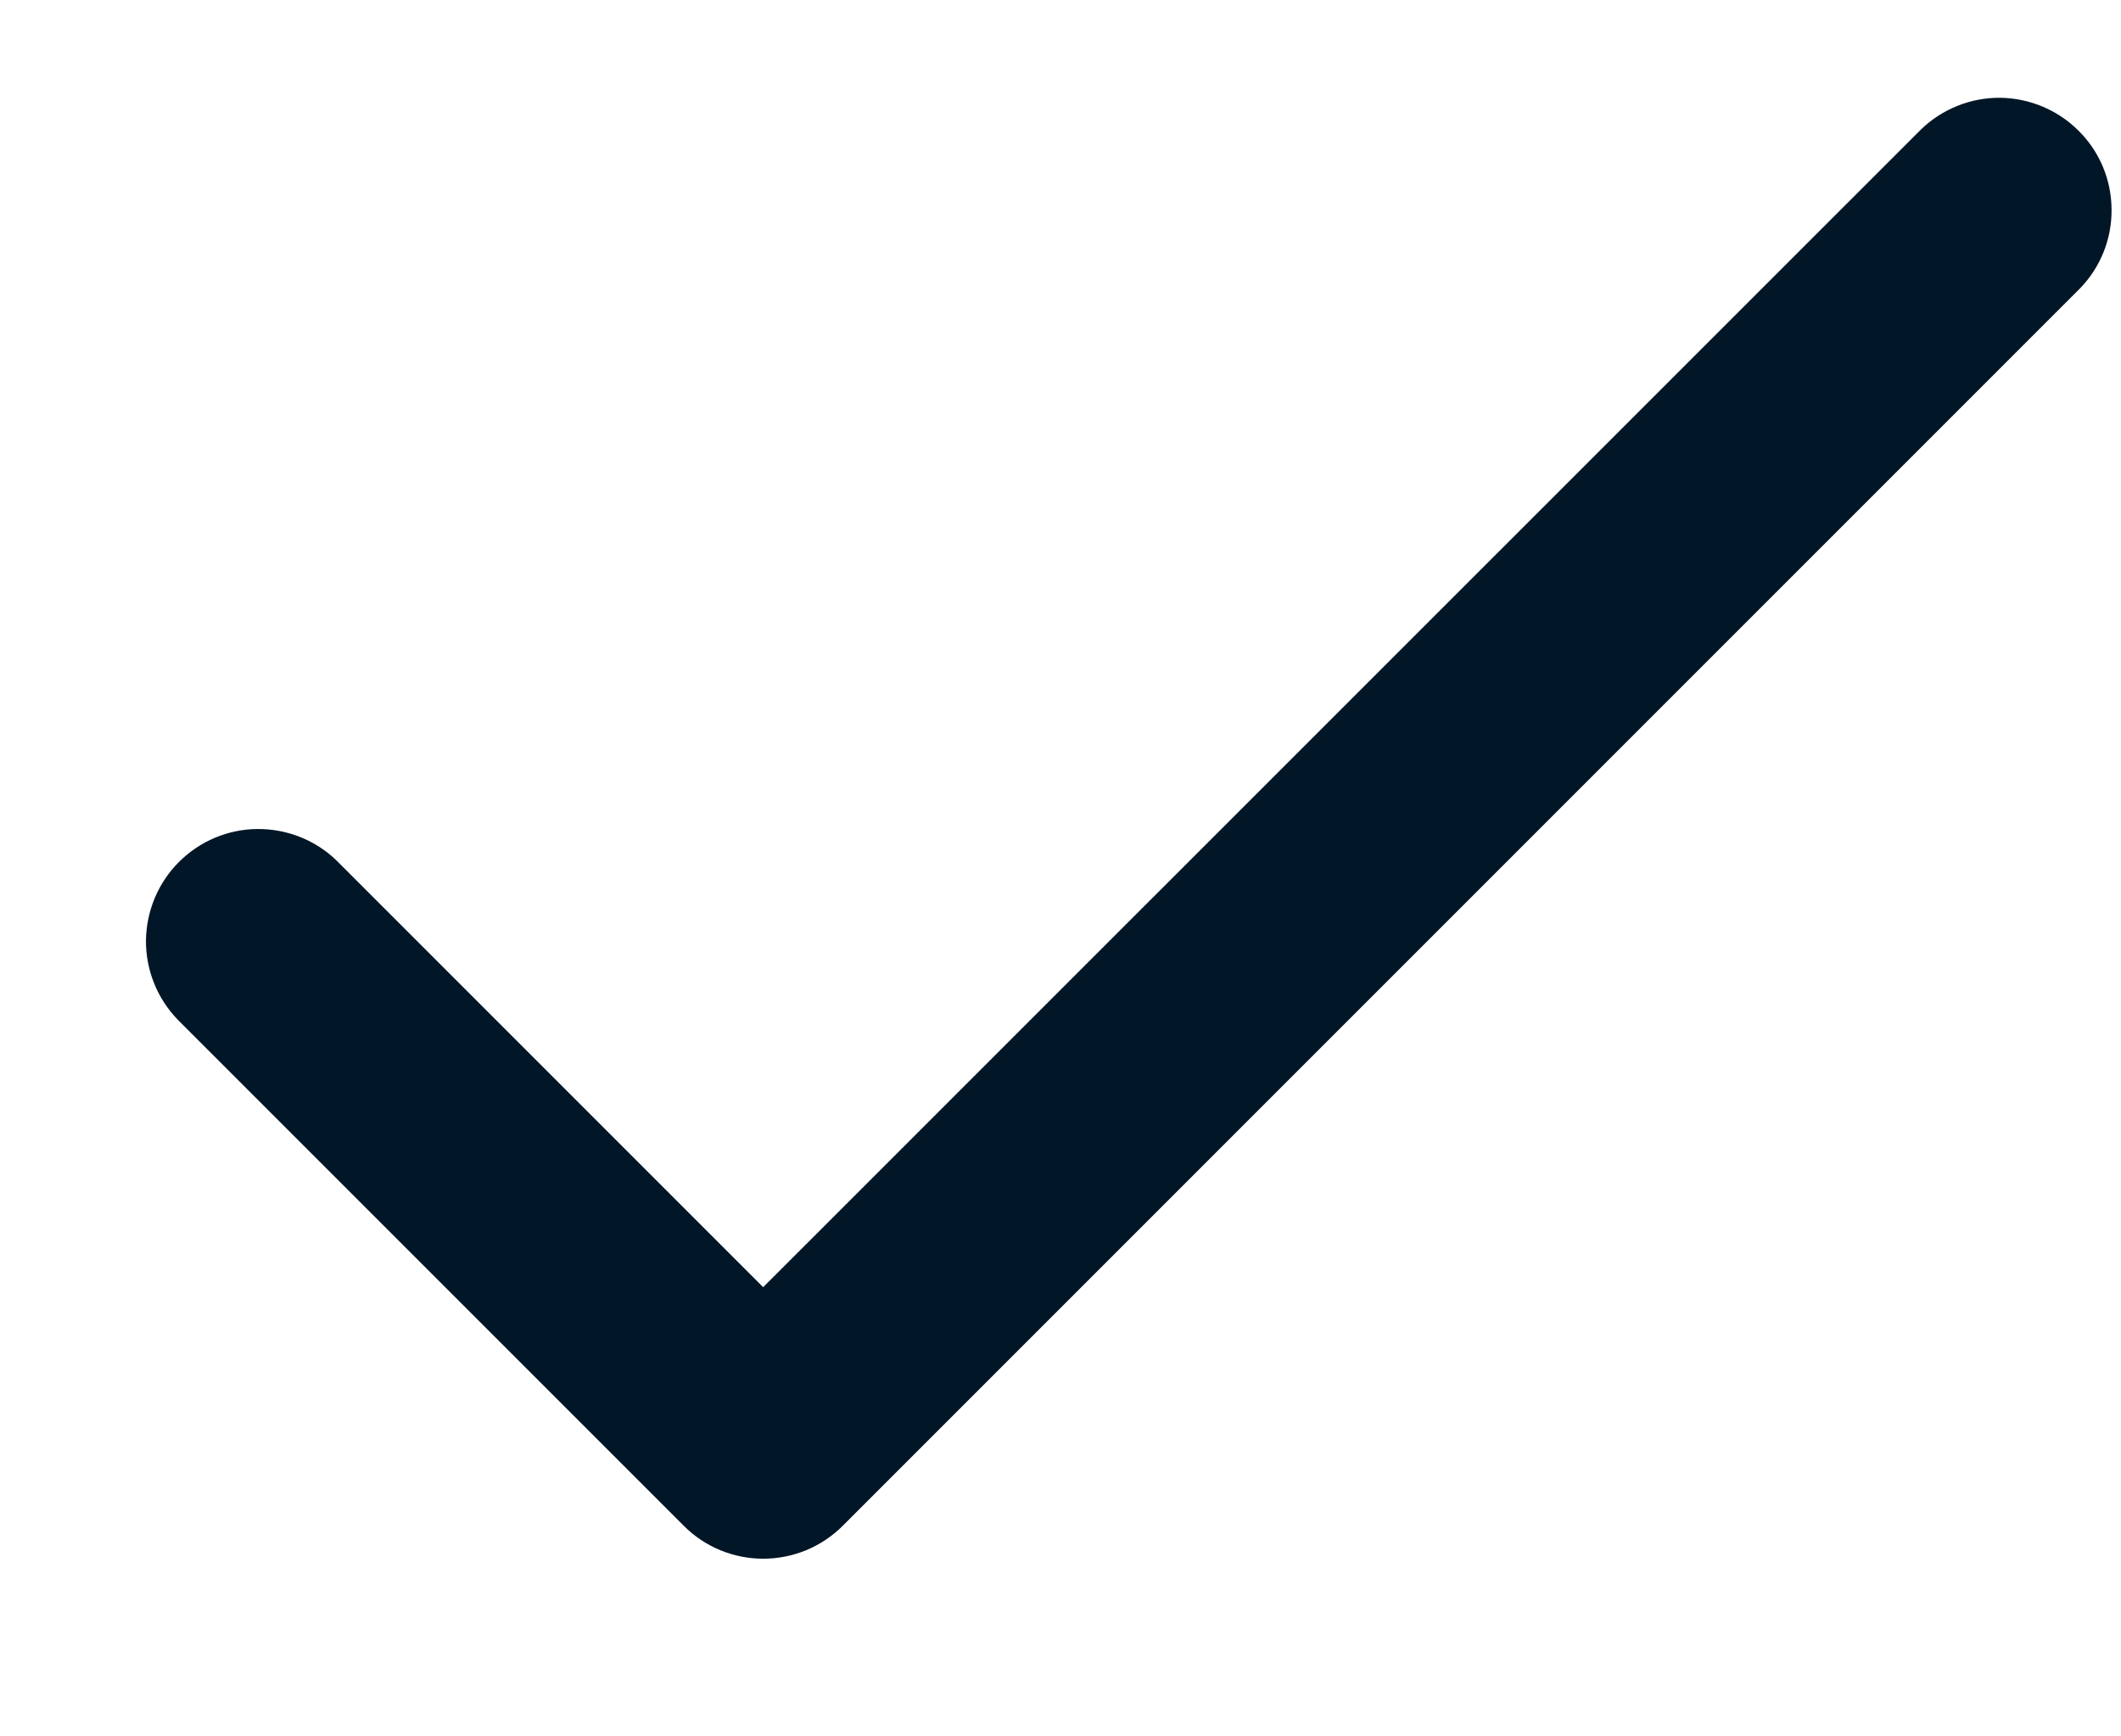
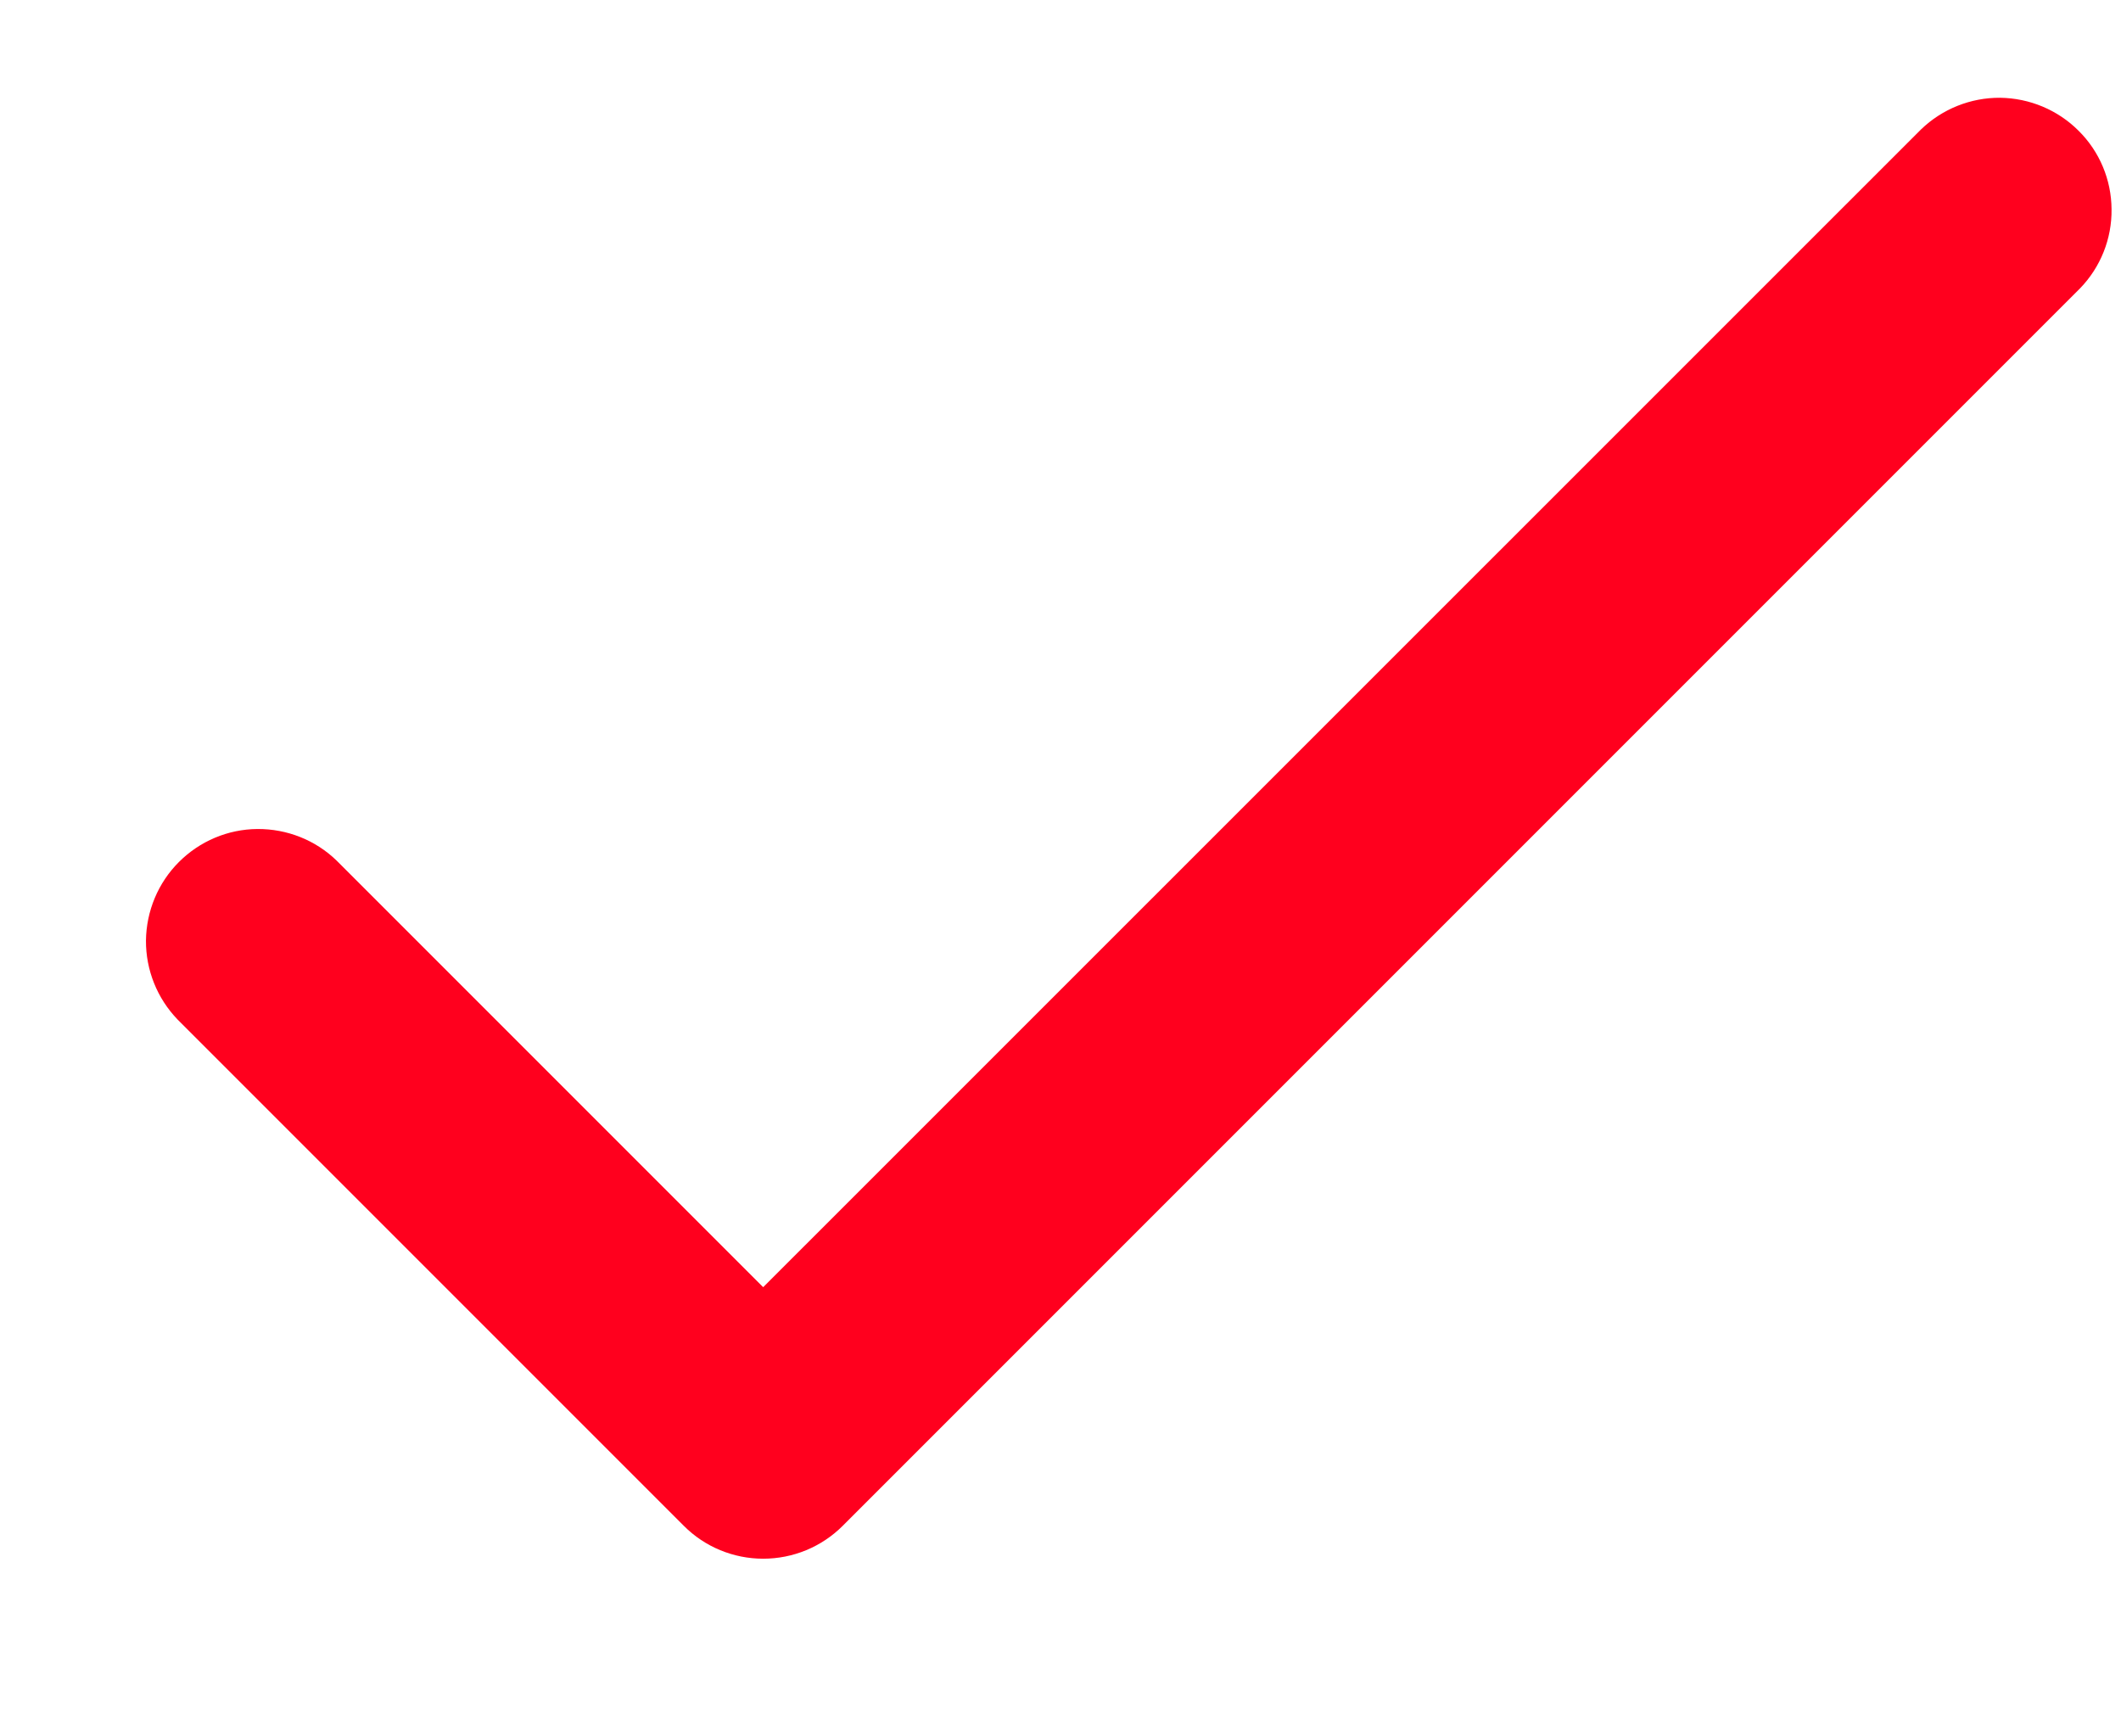
<svg xmlns="http://www.w3.org/2000/svg" width="11" height="9" viewBox="0 0 11 9" fill="none">
-   <path d="M3.958 6.675L1.746 4.463C1.636 4.356 1.488 4.298 1.335 4.299C1.182 4.3 1.036 4.362 0.928 4.47C0.82 4.578 0.759 4.724 0.757 4.877C0.756 5.03 0.815 5.177 0.921 5.287L3.546 7.912C3.655 8.022 3.804 8.083 3.958 8.083C4.113 8.083 4.261 8.022 4.371 7.912L10.787 1.496C10.894 1.386 10.953 1.238 10.951 1.085C10.95 0.932 10.889 0.786 10.78 0.678C10.672 0.57 10.526 0.509 10.373 0.507C10.22 0.506 10.073 0.565 9.963 0.671L3.958 6.675Z" fill="#011627" />
+   <path d="M3.958 6.675L1.746 4.463C1.636 4.356 1.488 4.298 1.335 4.299C1.182 4.3 1.036 4.362 0.928 4.47C0.82 4.578 0.759 4.724 0.757 4.877C0.756 5.03 0.815 5.177 0.921 5.287L3.546 7.912C3.655 8.022 3.804 8.083 3.958 8.083C4.113 8.083 4.261 8.022 4.371 7.912L10.787 1.496C10.894 1.386 10.953 1.238 10.951 1.085C10.95 0.932 10.889 0.786 10.78 0.678C10.672 0.57 10.526 0.509 10.373 0.507C10.22 0.506 10.073 0.565 9.963 0.671L3.958 6.675Z" fill="#ff001e" />
</svg>
